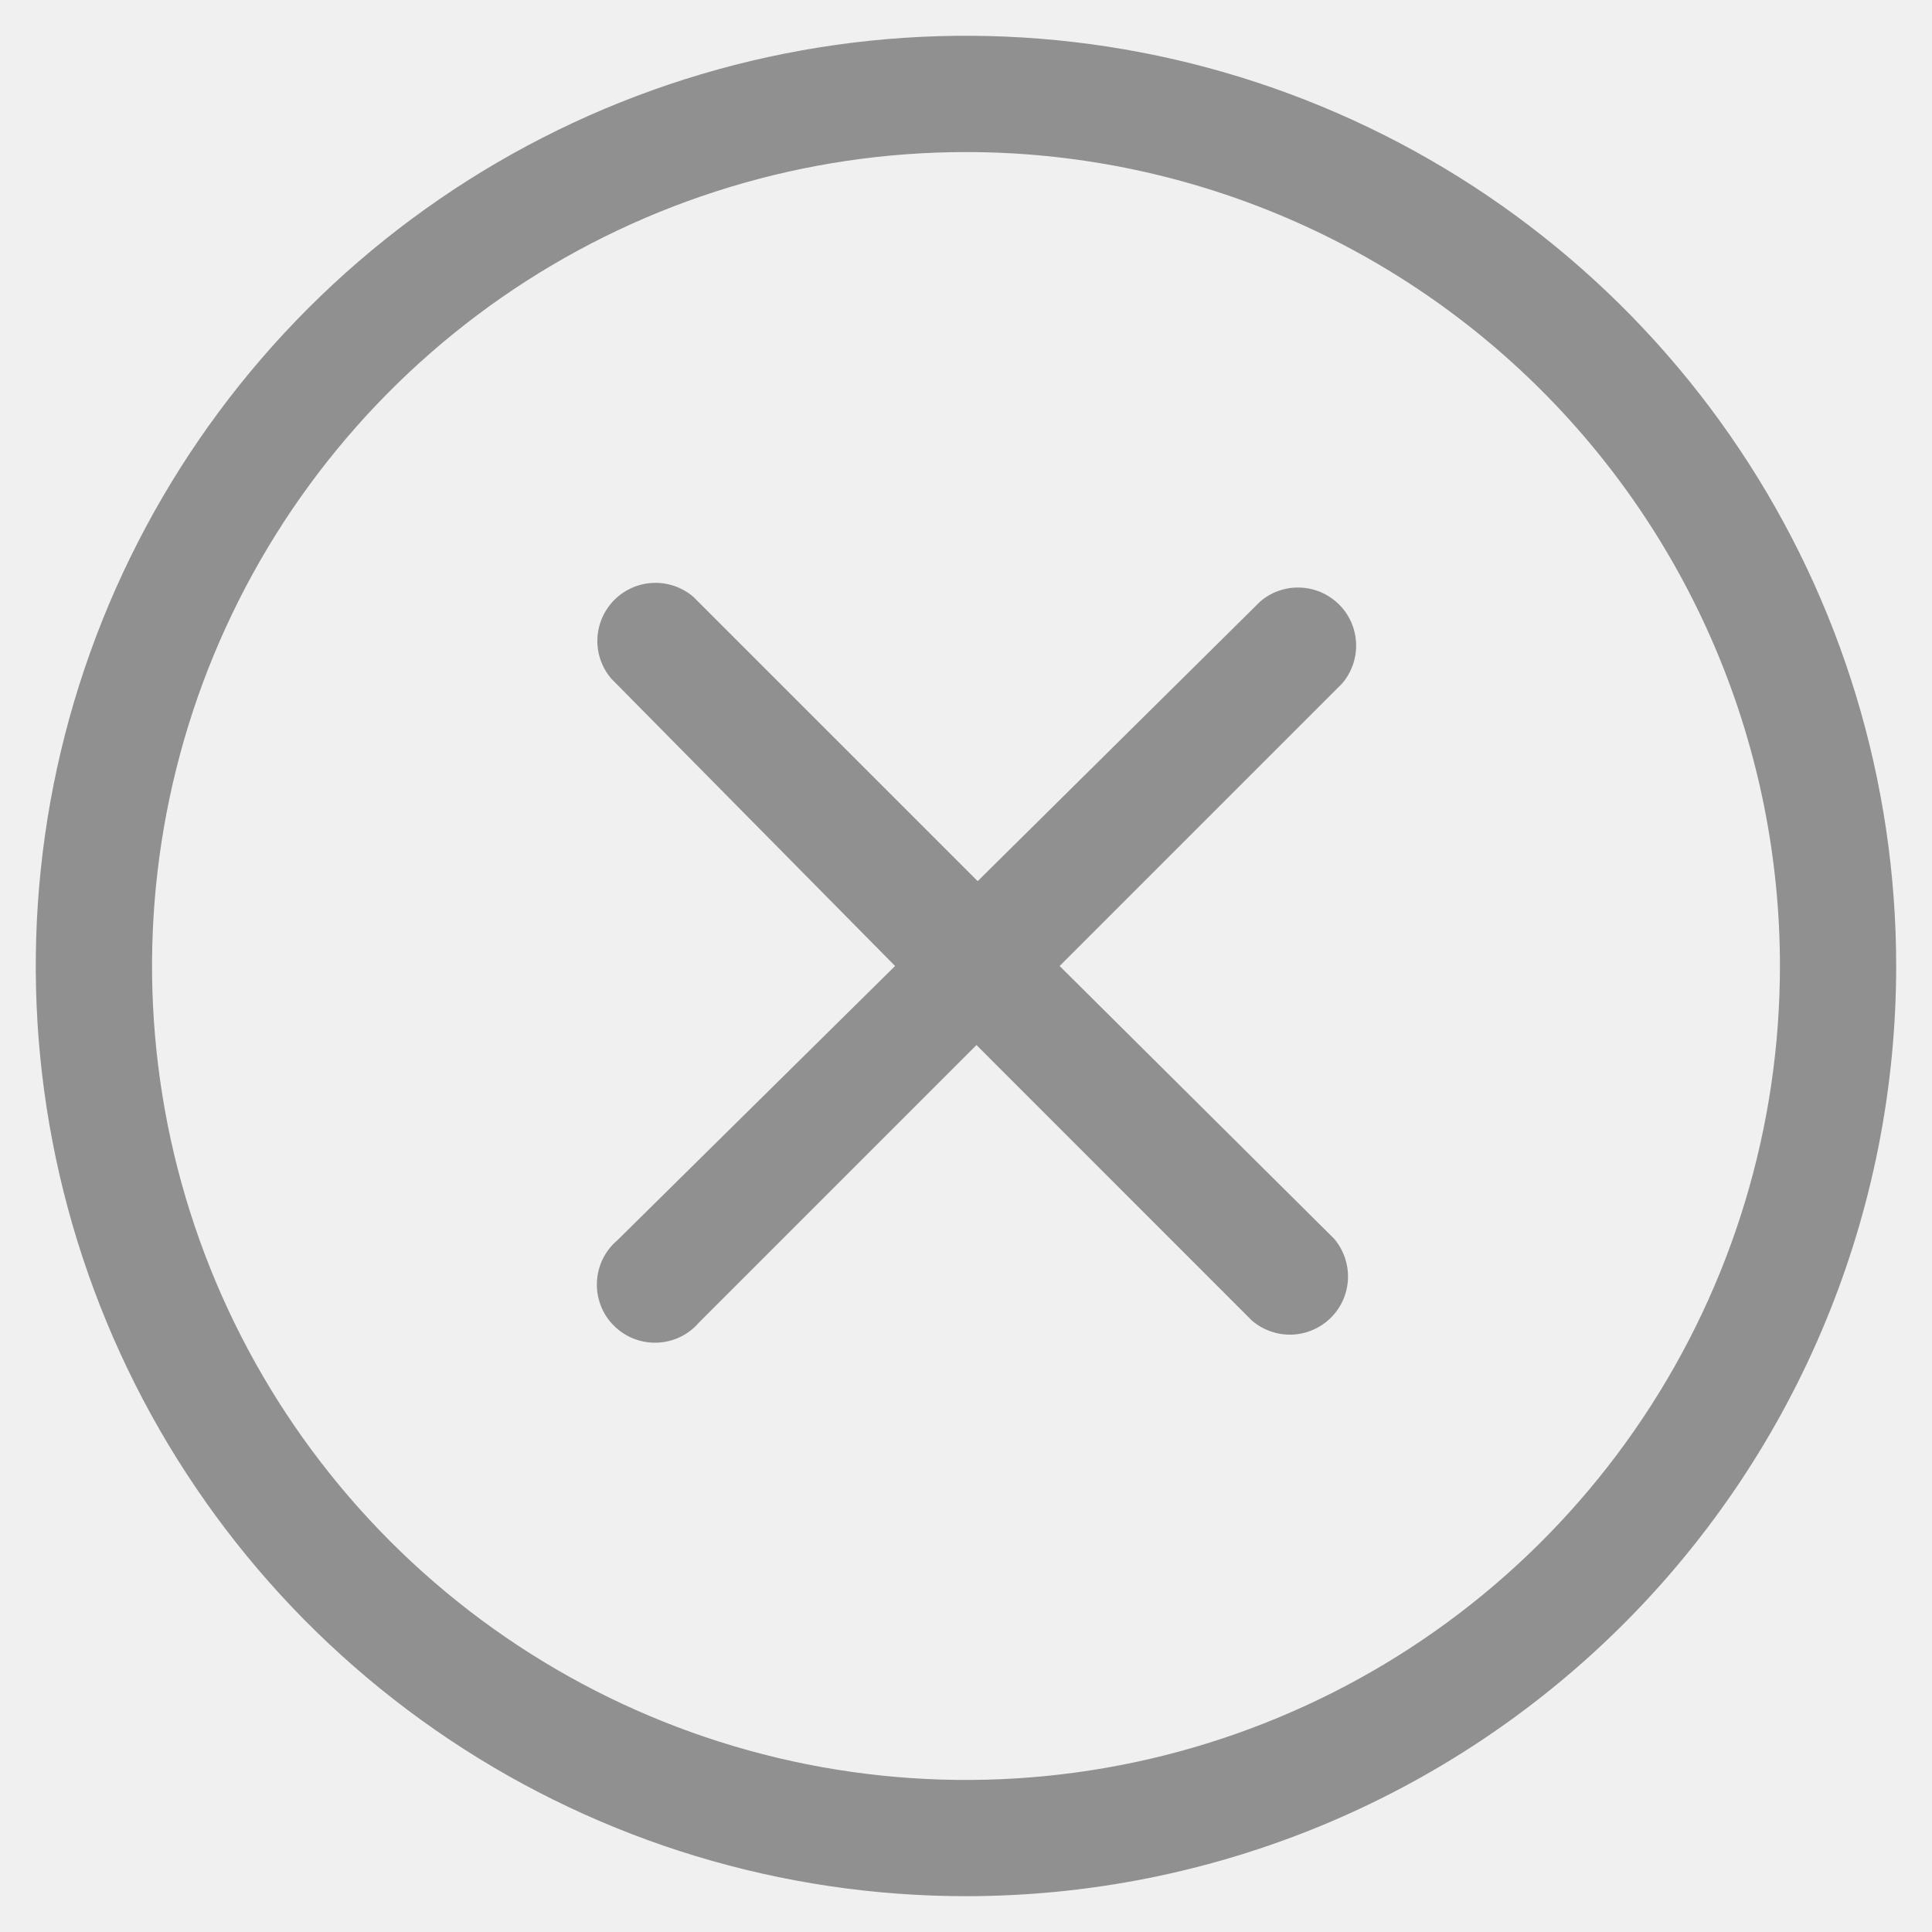
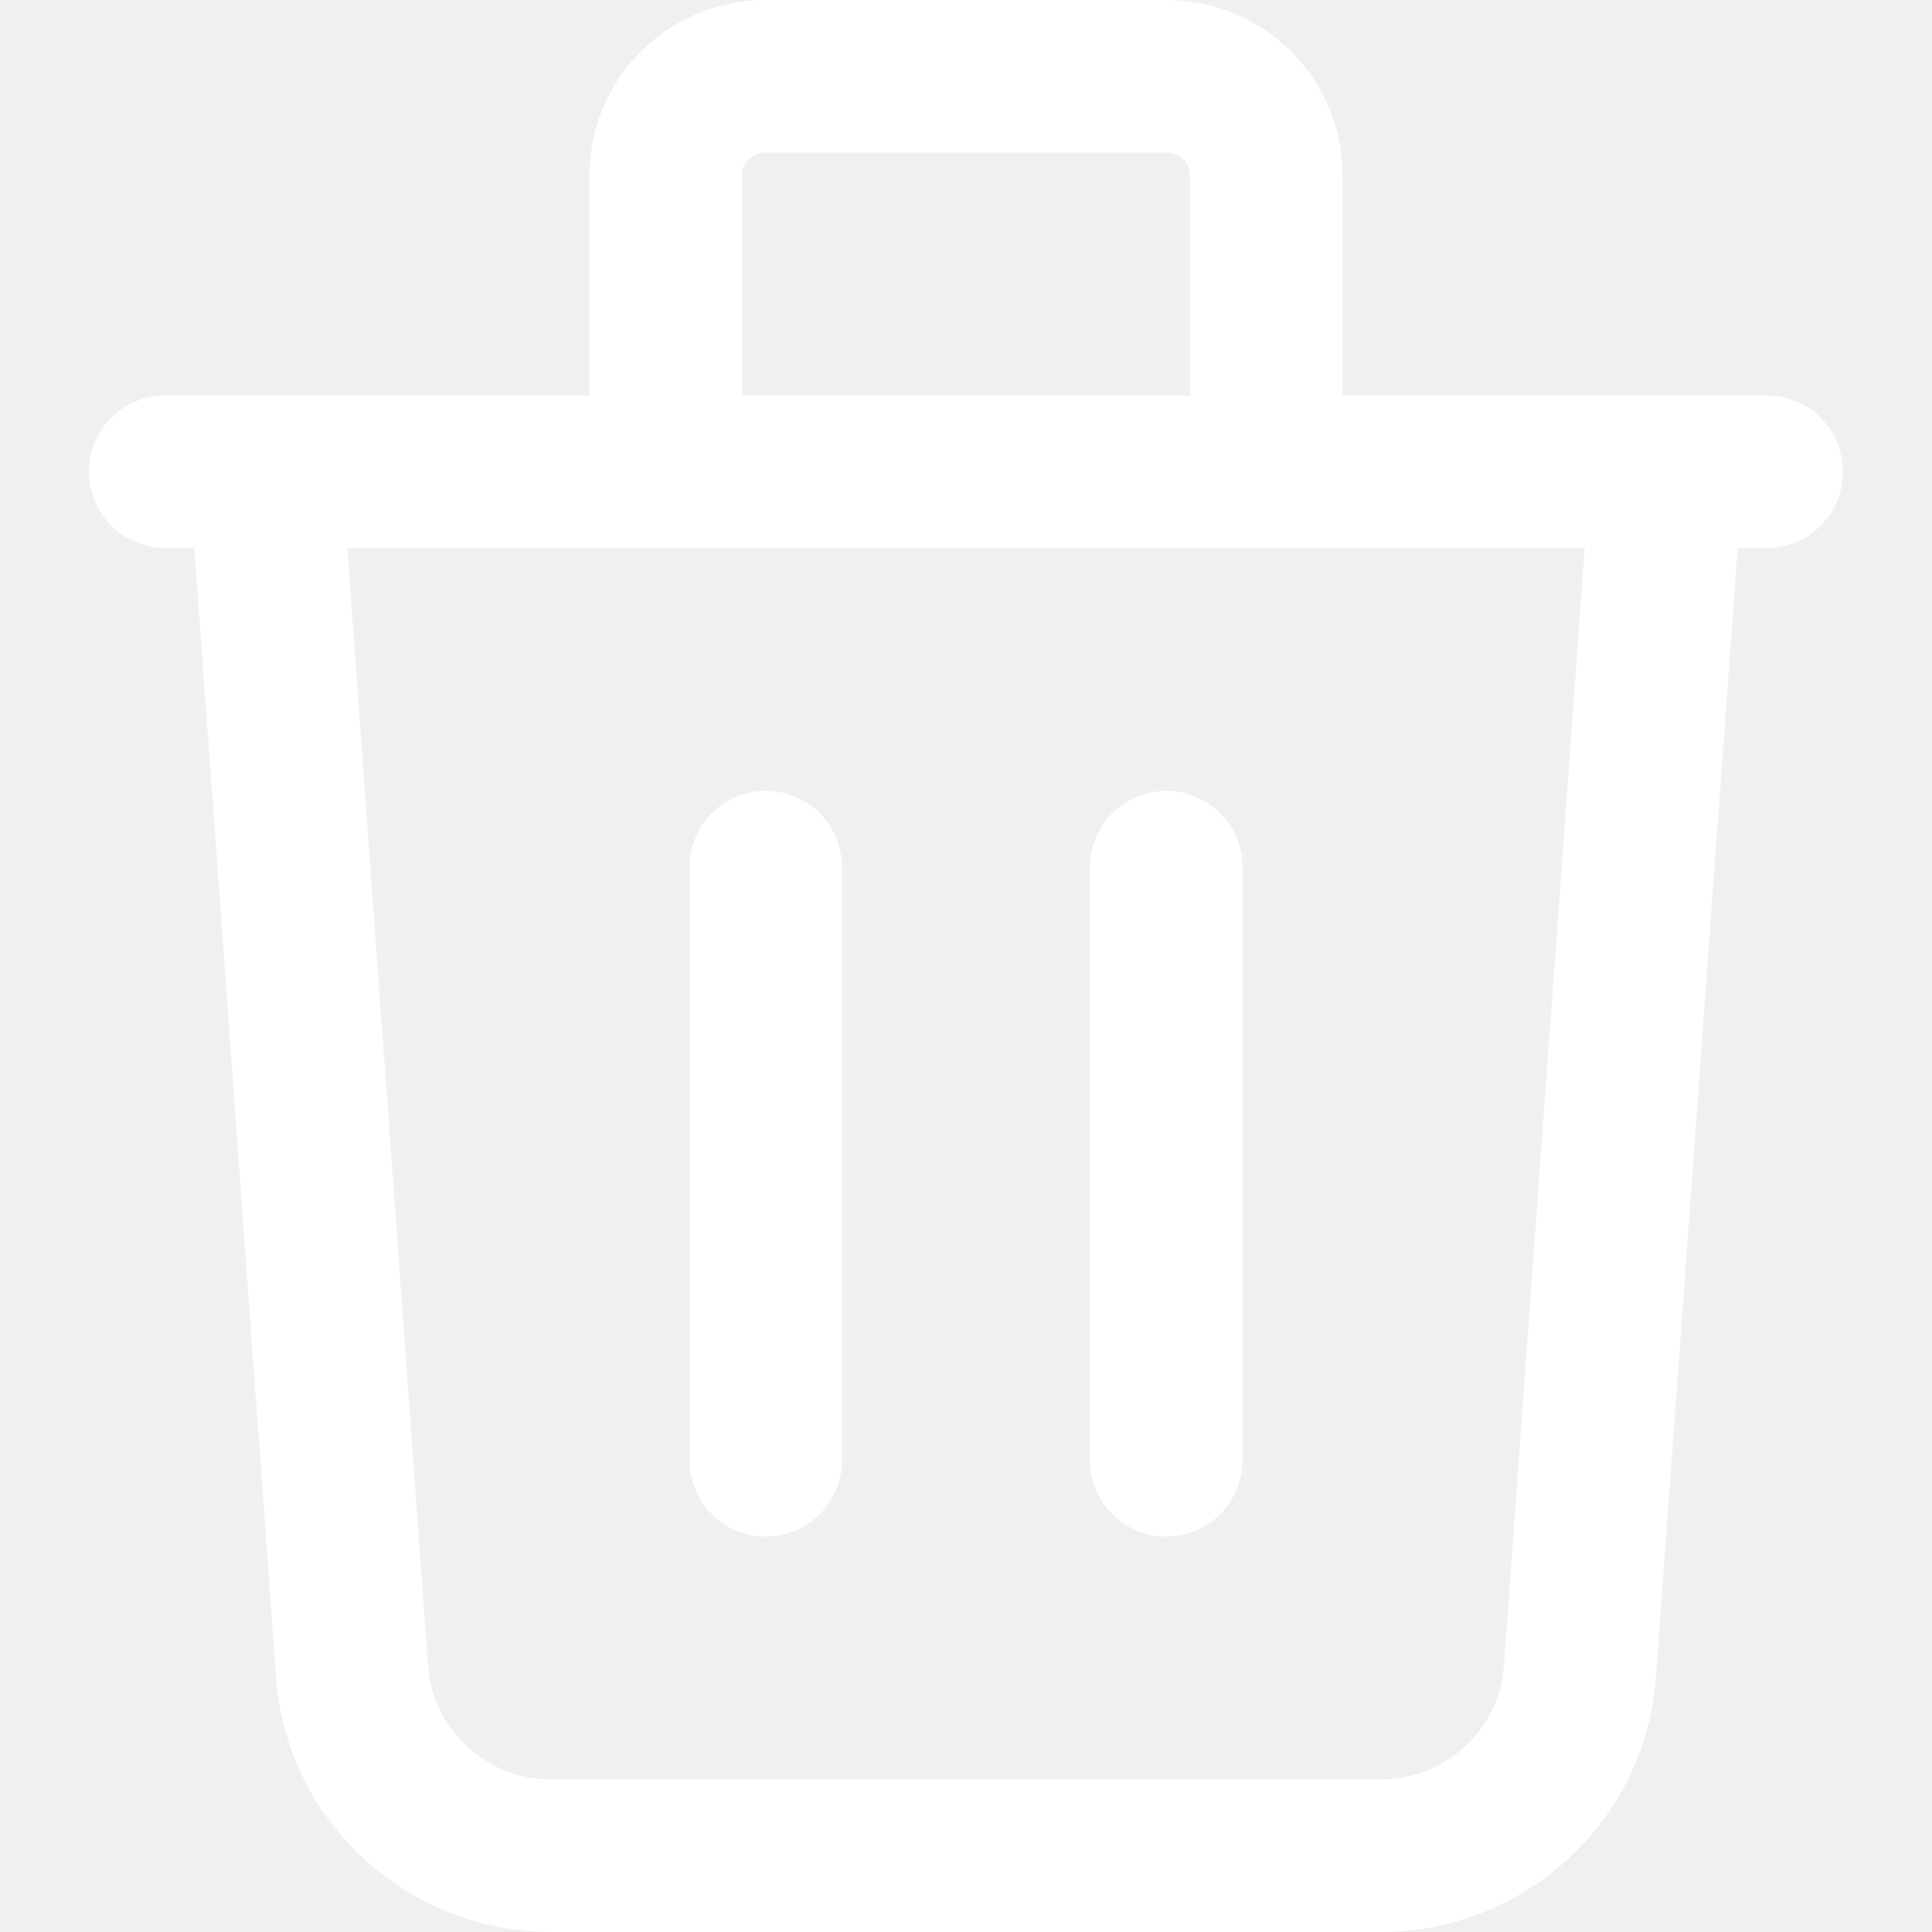
- <svg xmlns="http://www.w3.org/2000/svg" width="24" height="24" viewBox="0 0 24 24" fill="none">
-   <path d="M13.163 12L16.673 8.49C16.791 8.352 16.853 8.174 16.846 7.992C16.839 7.811 16.764 7.638 16.635 7.51C16.506 7.381 16.334 7.306 16.152 7.299C15.97 7.292 15.793 7.353 15.655 7.472L12.145 10.946L8.613 7.414C8.475 7.296 8.297 7.234 8.115 7.241C7.933 7.248 7.761 7.323 7.632 7.452C7.504 7.58 7.428 7.753 7.421 7.935C7.414 8.116 7.476 8.294 7.595 8.432L11.119 12L7.667 15.409C7.591 15.474 7.53 15.553 7.486 15.643C7.443 15.732 7.419 15.83 7.415 15.93C7.411 16.029 7.428 16.128 7.464 16.221C7.5 16.314 7.555 16.398 7.626 16.468C7.696 16.538 7.78 16.594 7.873 16.63C7.966 16.666 8.065 16.683 8.164 16.679C8.264 16.675 8.361 16.651 8.451 16.608C8.541 16.564 8.62 16.503 8.685 16.427L12.13 12.982L15.553 16.406C15.692 16.524 15.869 16.586 16.051 16.579C16.233 16.572 16.405 16.496 16.534 16.368C16.663 16.239 16.738 16.067 16.745 15.885C16.752 15.703 16.69 15.525 16.572 15.387L13.163 12Z" fill="#909090" />
-   <path d="M12 23.555C9.714 23.555 7.48 22.878 5.58 21.608C3.68 20.338 2.199 18.534 1.324 16.422C0.449 14.31 0.221 11.987 0.666 9.746C1.112 7.504 2.213 5.445 3.829 3.829C5.445 2.213 7.504 1.112 9.746 0.666C11.987 0.221 14.31 0.449 16.422 1.324C18.534 2.199 20.338 3.68 21.608 5.58C22.878 7.48 23.555 9.714 23.555 12C23.555 15.065 22.338 18.004 20.171 20.171C18.004 22.338 15.065 23.555 12 23.555V23.555ZM12 1.889C10 1.889 8.045 2.482 6.382 3.593C4.72 4.704 3.424 6.283 2.658 8.131C1.893 9.978 1.693 12.011 2.083 13.973C2.473 15.934 3.436 17.735 4.85 19.149C6.264 20.564 8.066 21.527 10.027 21.917C11.989 22.307 14.022 22.107 15.869 21.341C17.717 20.576 19.296 19.28 20.407 17.617C21.518 15.955 22.111 14 22.111 12C22.111 9.318 21.046 6.746 19.149 4.85C17.253 2.954 14.681 1.889 12 1.889V1.889Z" fill="#909090" />
+ <svg xmlns="http://www.w3.org/2000/svg" width="19" height="19" viewBox="0 0 19 19" fill="none">
+   <path d="M16.391 4.639L15.537 16.444C15.463 17.462 14.606 18.25 13.573 18.25H5.427C4.394 18.25 3.537 17.462 3.463 16.444L2.609 4.639M7.531 8.528V14.361M11.469 8.528V14.361M12.453 4.639V1.722C12.453 1.185 12.012 0.75 11.469 0.75H7.531C6.988 0.75 6.547 1.185 6.547 1.722V4.639M1.625 4.639H17.375" stroke="white" stroke-width="1.5" stroke-linecap="round" stroke-linejoin="round" />
</svg>
